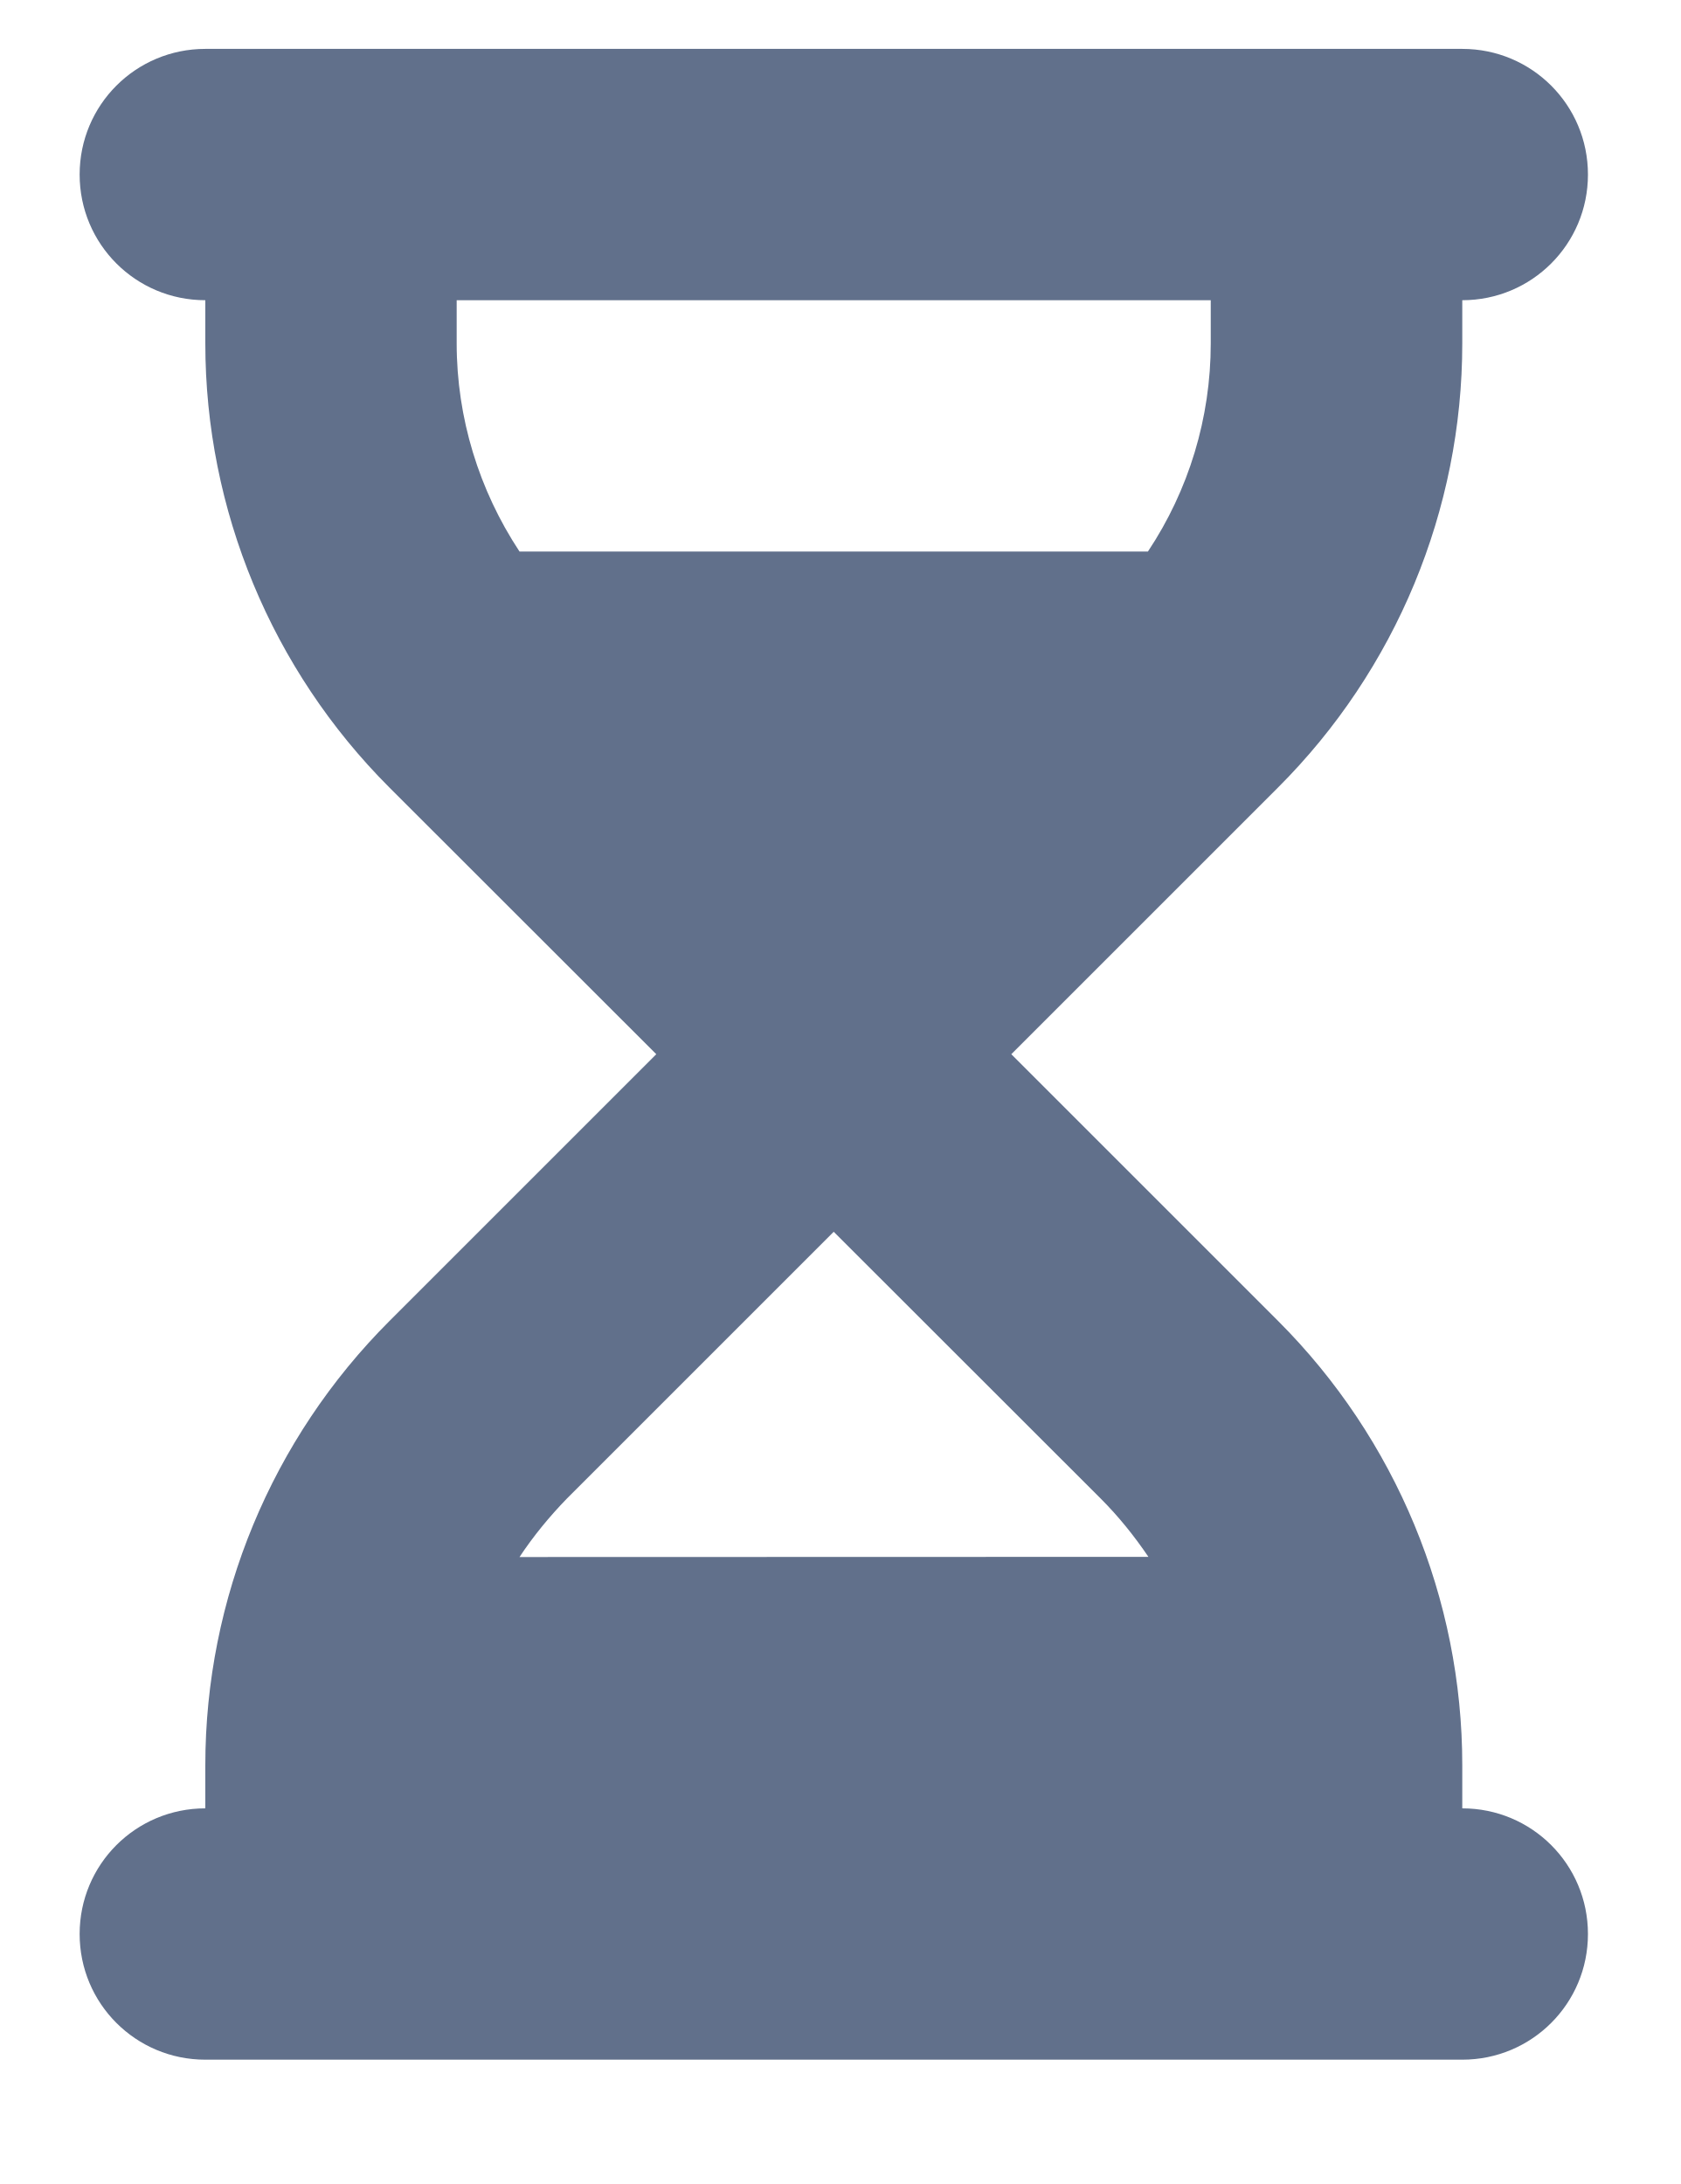
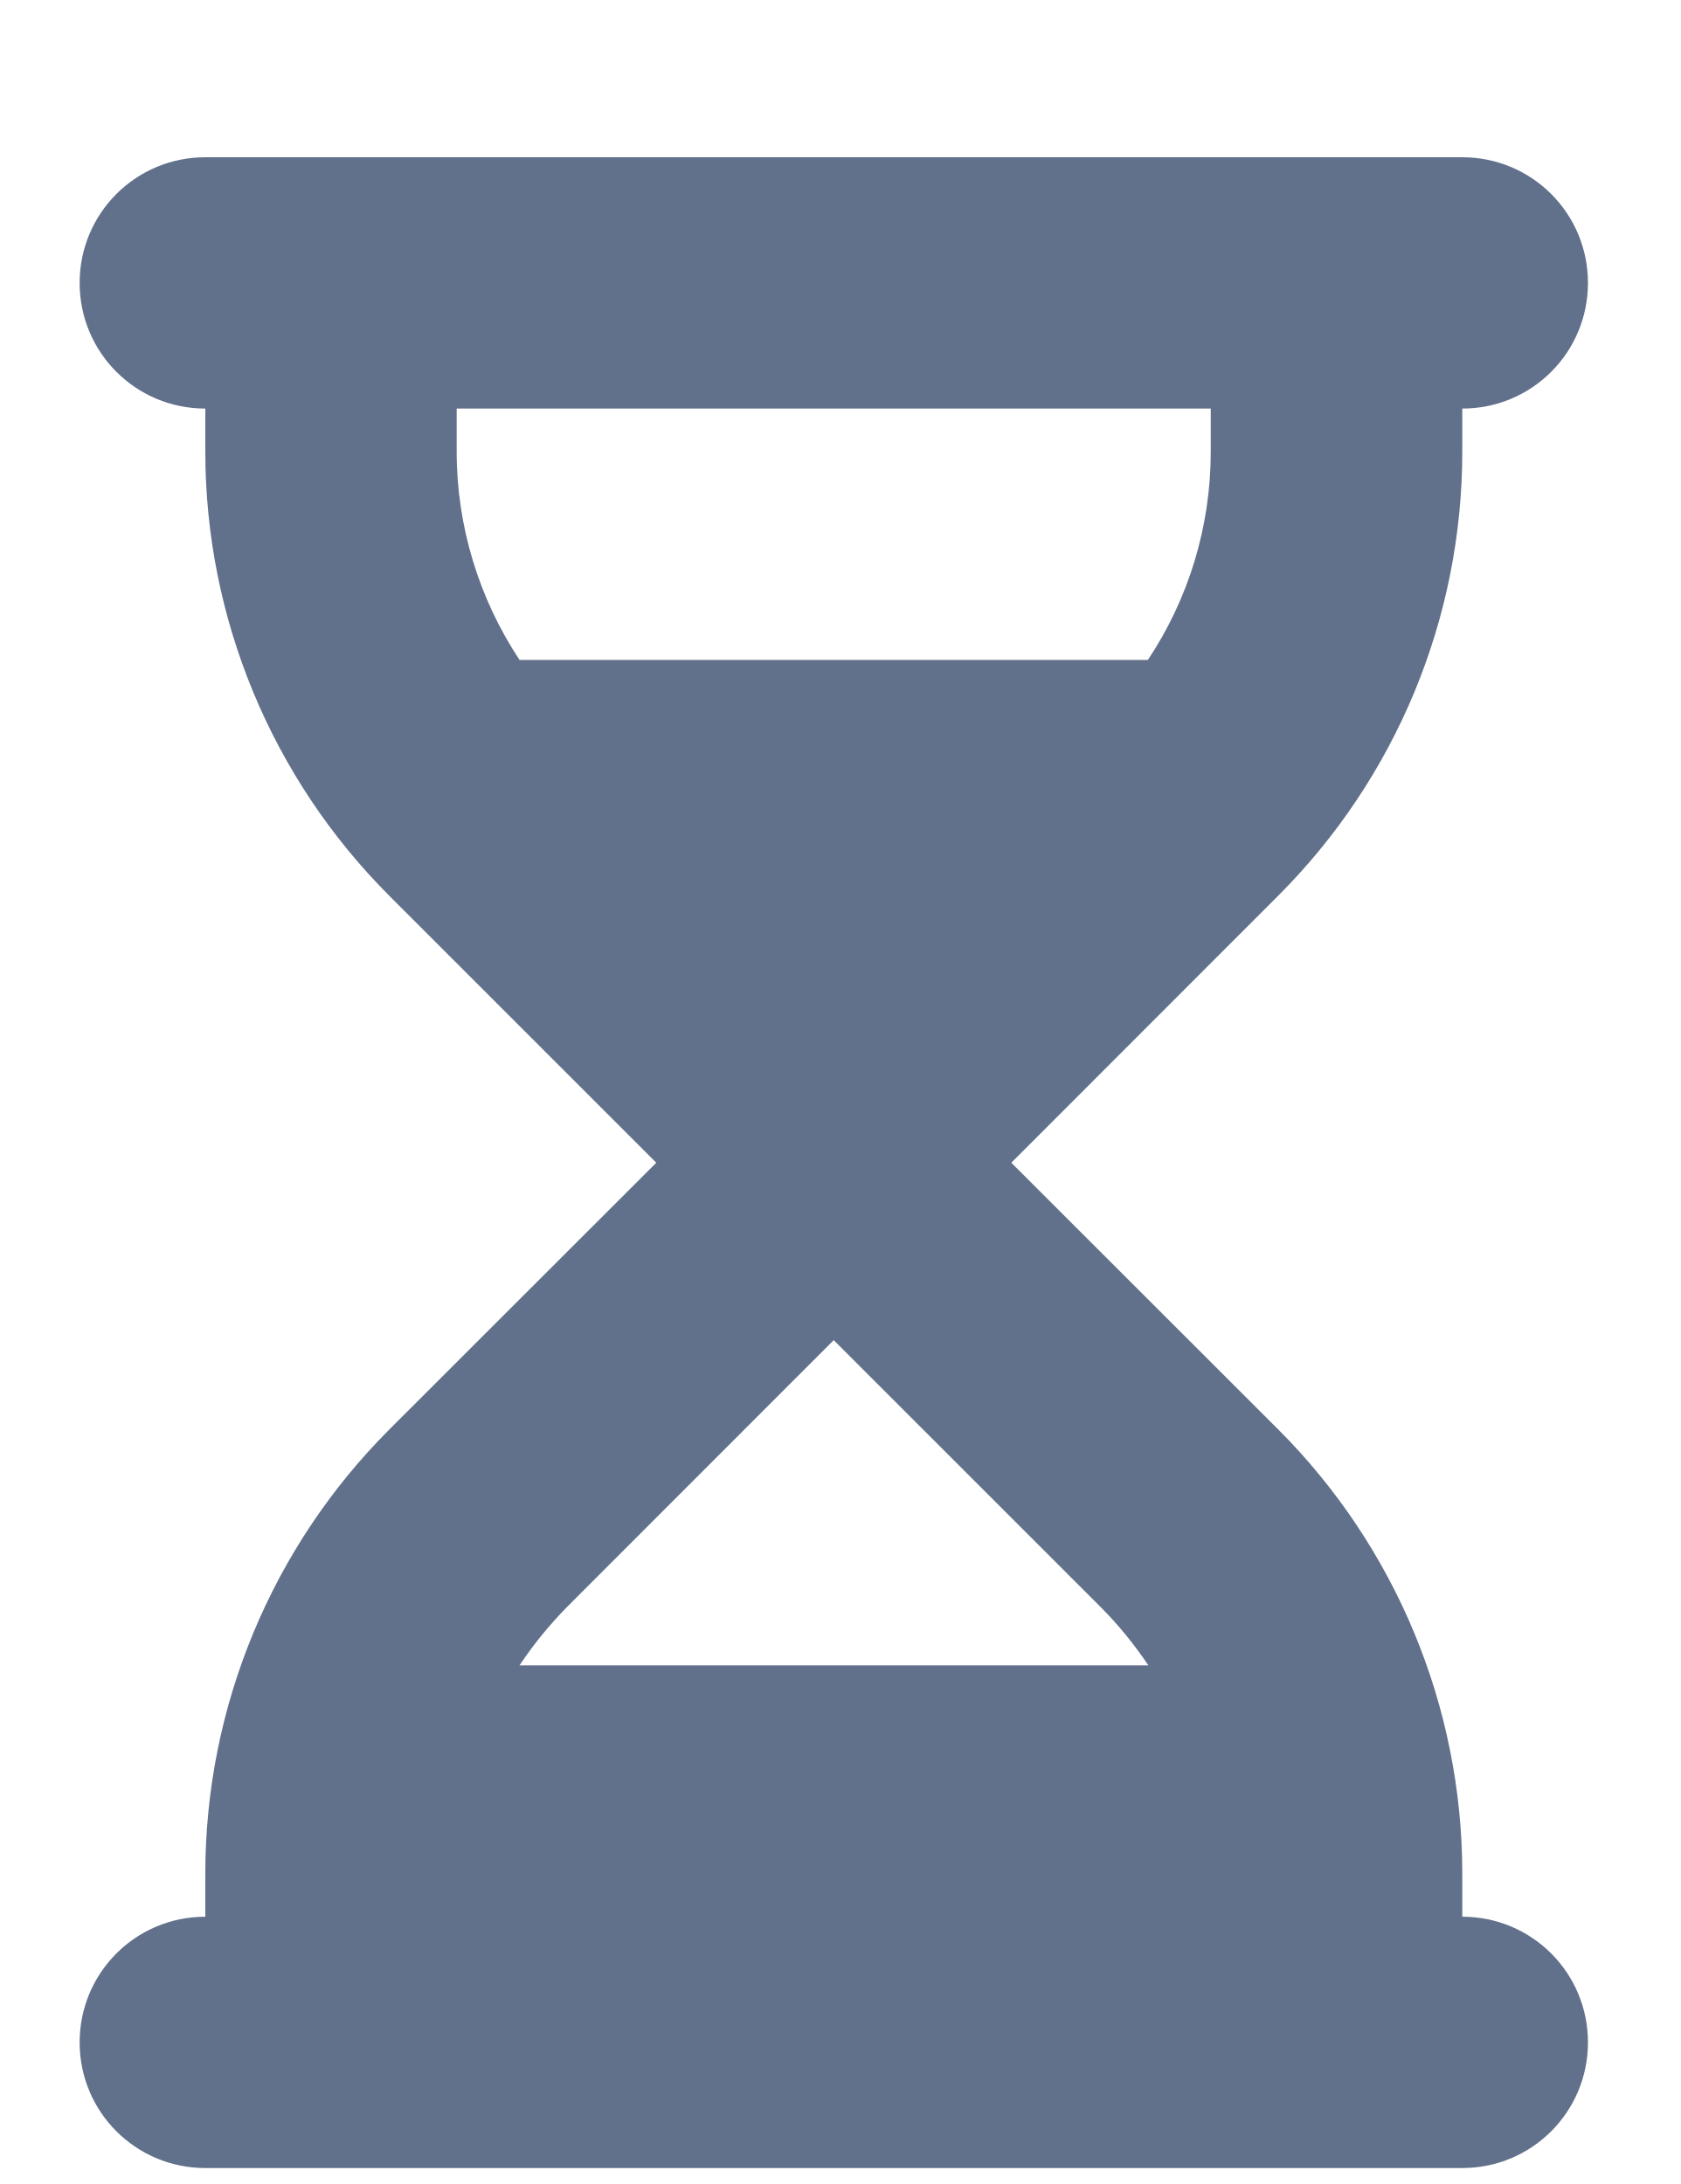
<svg xmlns="http://www.w3.org/2000/svg" width="10" height="13" viewBox="0 0 10 13" fill="none" version="1.1" id="svg2">
  <defs id="defs2" />
-   <path d="m 1.222,0.291 c -0.414,0 -0.748,0.334 -0.748,0.748 0,0.414 0.334,0.748 0.748,0.748 v 0.257 c 0,0.991 0.395,1.943 1.096,2.644 L 3.906,6.275 2.318,7.863 C 1.617,8.564 1.222,9.515 1.222,10.507 v 0.257 c -0.414,0 -0.748,0.334 -0.748,0.748 0,0.414 0.334,0.748 0.748,0.748 h 7.481 c 0.414,0 0.748,-0.334 0.748,-0.748 0,-0.414 -0.334,-0.748 -0.748,-0.748 v -0.257 c 0,-0.991 -0.395,-1.943 -1.096,-2.644 L 6.019,6.275 7.606,4.688 C 8.308,3.987 8.703,3.035 8.703,2.044 V 1.787 c 0.414,0 0.748,-0.334 0.748,-0.748 0,-0.414 -0.334,-0.748 -0.748,-0.748 z M 2.718,2.044 V 1.787 h 4.488 v 0.257 c 0,0.444 -0.131,0.874 -0.374,1.239 H 3.092 C 2.851,2.918 2.718,2.488 2.718,2.044 Z M 3.092,9.268 C 3.174,9.144 3.27,9.027 3.375,8.919 L 4.962,7.332 6.55,8.919 c 0.108,0.108 0.201,0.224 0.285,0.348 z" fill="#61708b" id="path1-3" style="stroke-width:0.023" />
+   <path d="m 1.222,0.936 c -0.414,0 -0.748,0.334 -0.748,0.748 0,0.414 0.334,0.748 0.748,0.748 v 0.257 c 0,0.991 0.395,1.943 1.096,2.644 L 3.906,6.921 2.318,8.508 C 1.617,9.209 1.222,10.161 1.222,11.152 v 0.257 c -0.414,0 -0.748,0.334 -0.748,0.748 0,0.414 0.334,0.748 0.748,0.748 h 7.481 c 0.414,0 0.748,-0.334 0.748,-0.748 0,-0.414 -0.334,-0.748 -0.748,-0.748 v -0.257 c 0,-0.991 -0.395,-1.943 -1.096,-2.644 L 6.019,6.921 7.606,5.333 C 8.308,4.632 8.703,3.681 8.703,2.689 V 2.432 c 0.414,0 0.748,-0.334 0.748,-0.748 0,-0.414 -0.334,-0.748 -0.748,-0.748 z M 2.718,2.689 V 2.432 h 4.488 v 0.257 c 0,0.444 -0.131,0.874 -0.374,1.239 H 3.092 C 2.851,3.564 2.718,3.133 2.718,2.689 Z M 3.092,9.913 C 3.174,9.789 3.27,9.672 3.375,9.565 L 4.962,7.977 6.55,9.565 c 0.108,0.108 0.201,0.224 0.285,0.348 z" fill="#61708b" id="path1-3" style="stroke-width:0.023" />
</svg>
